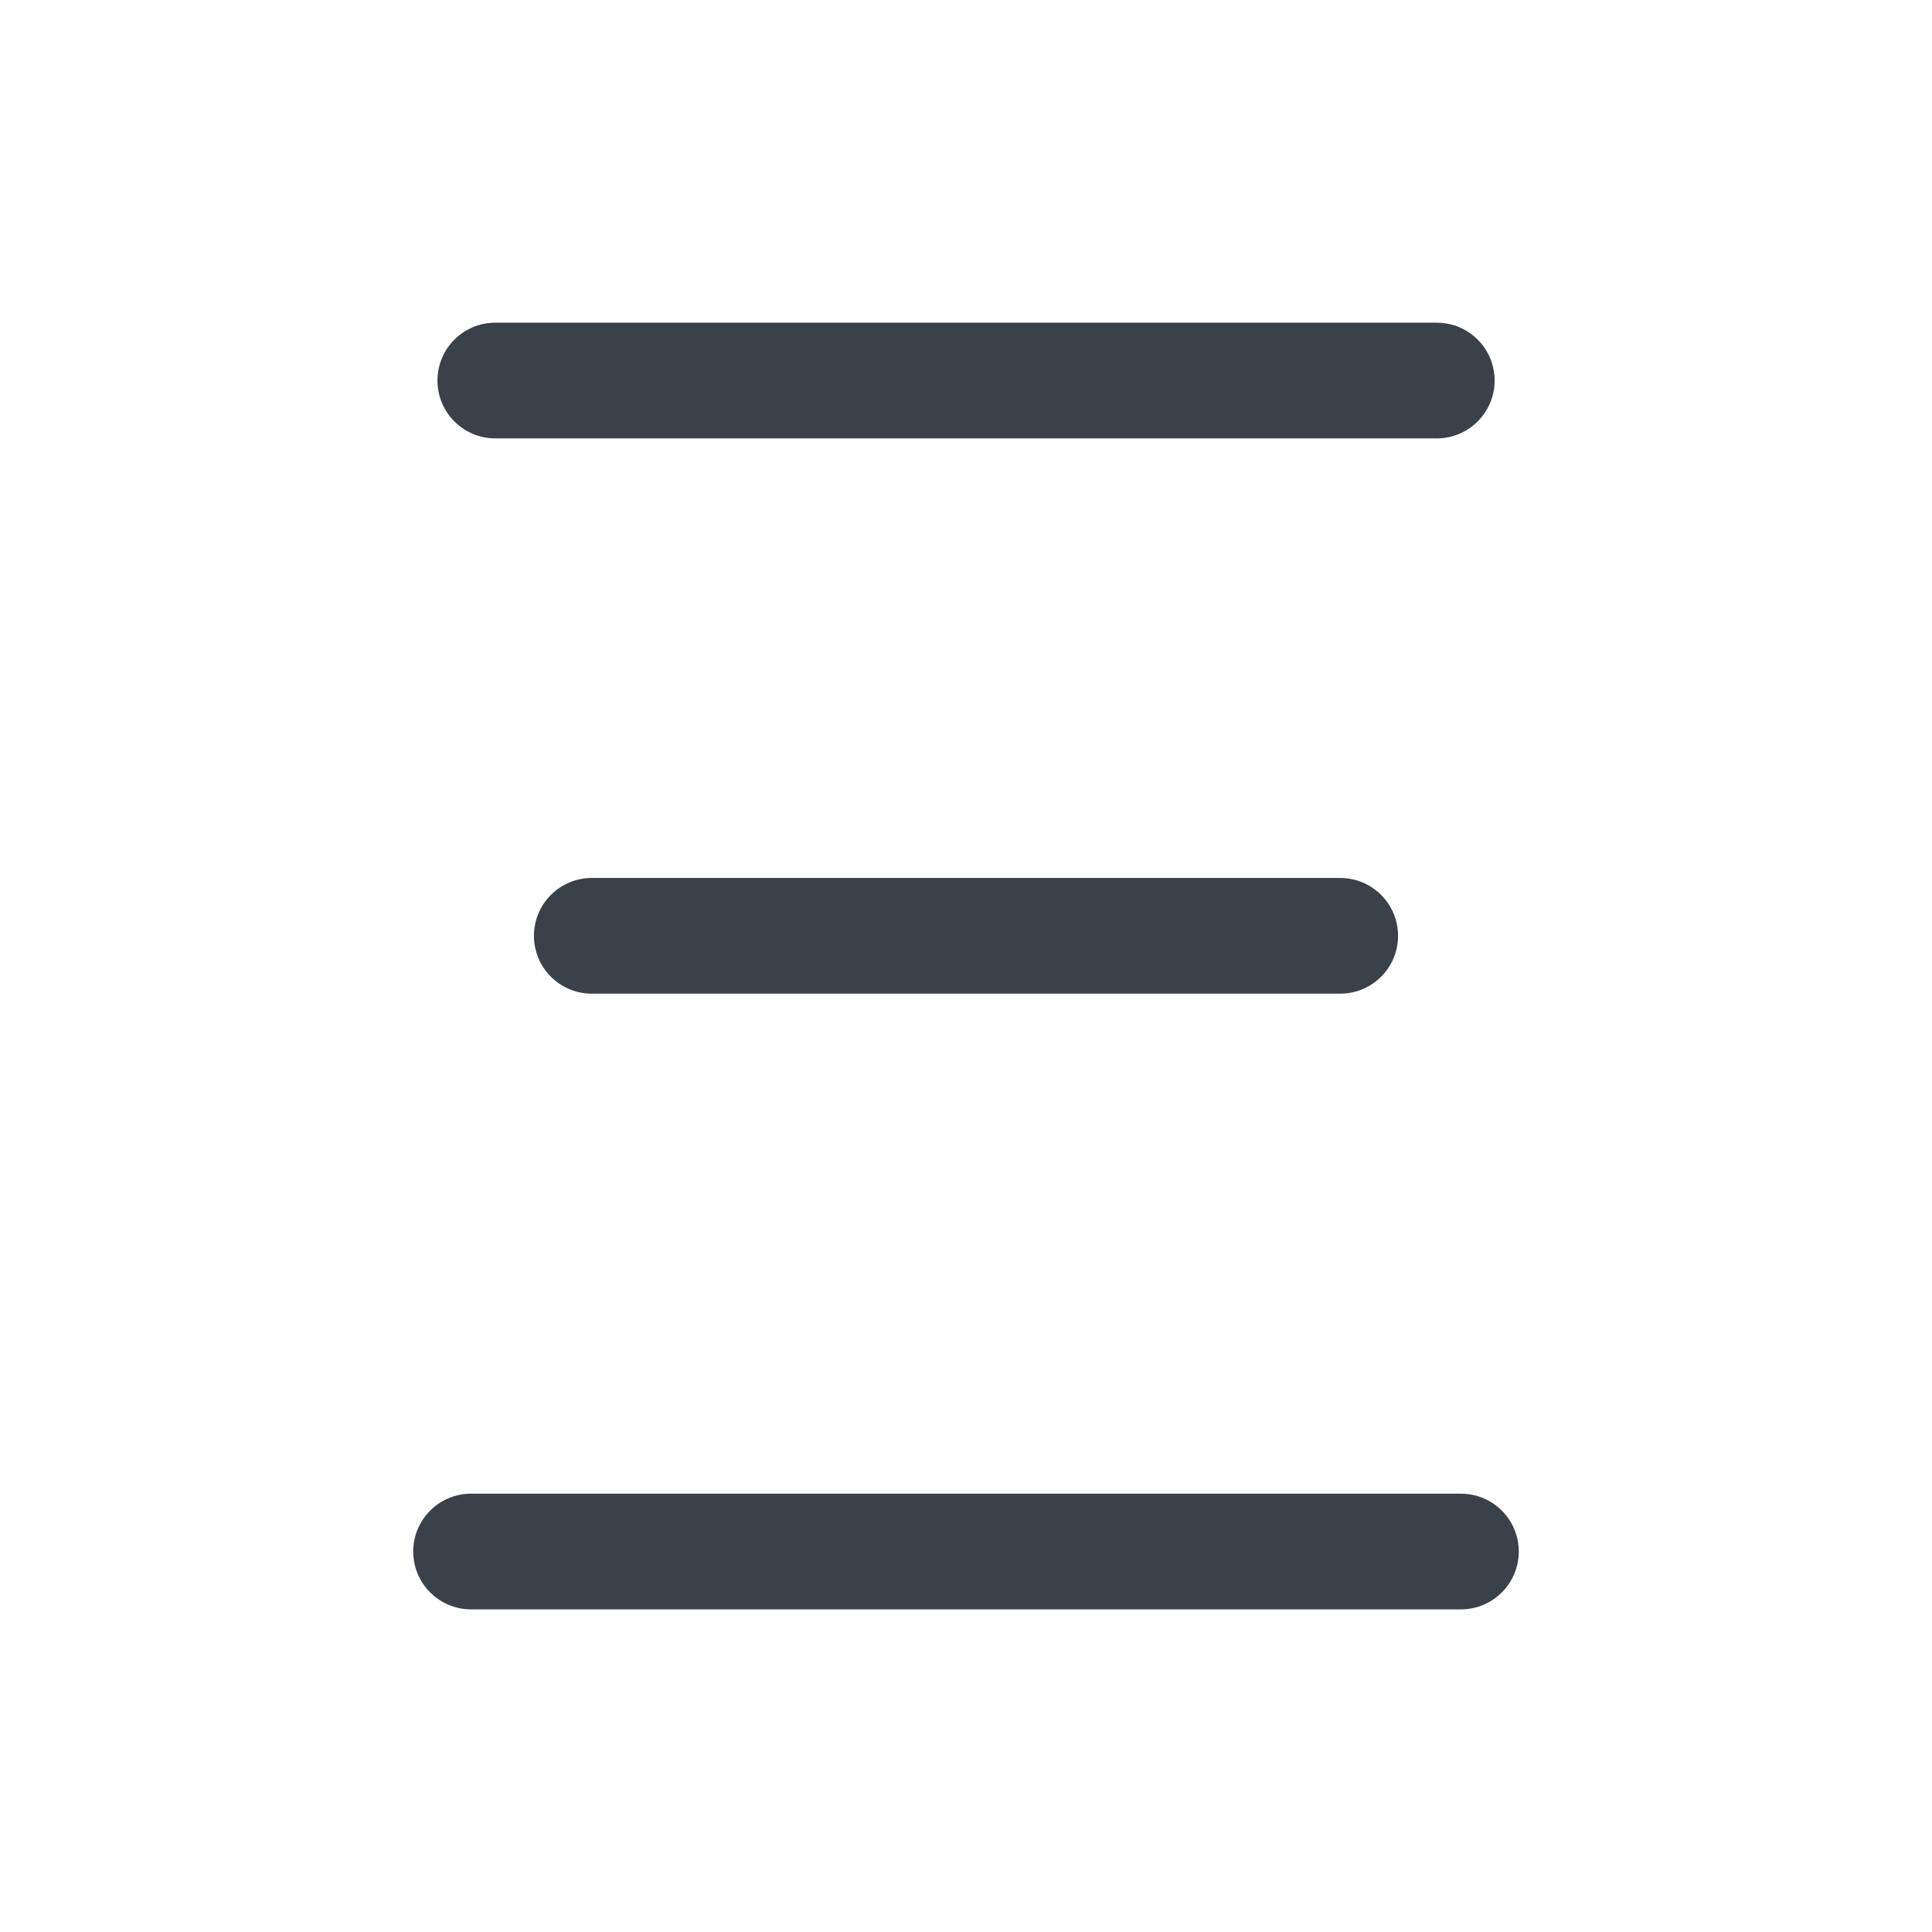
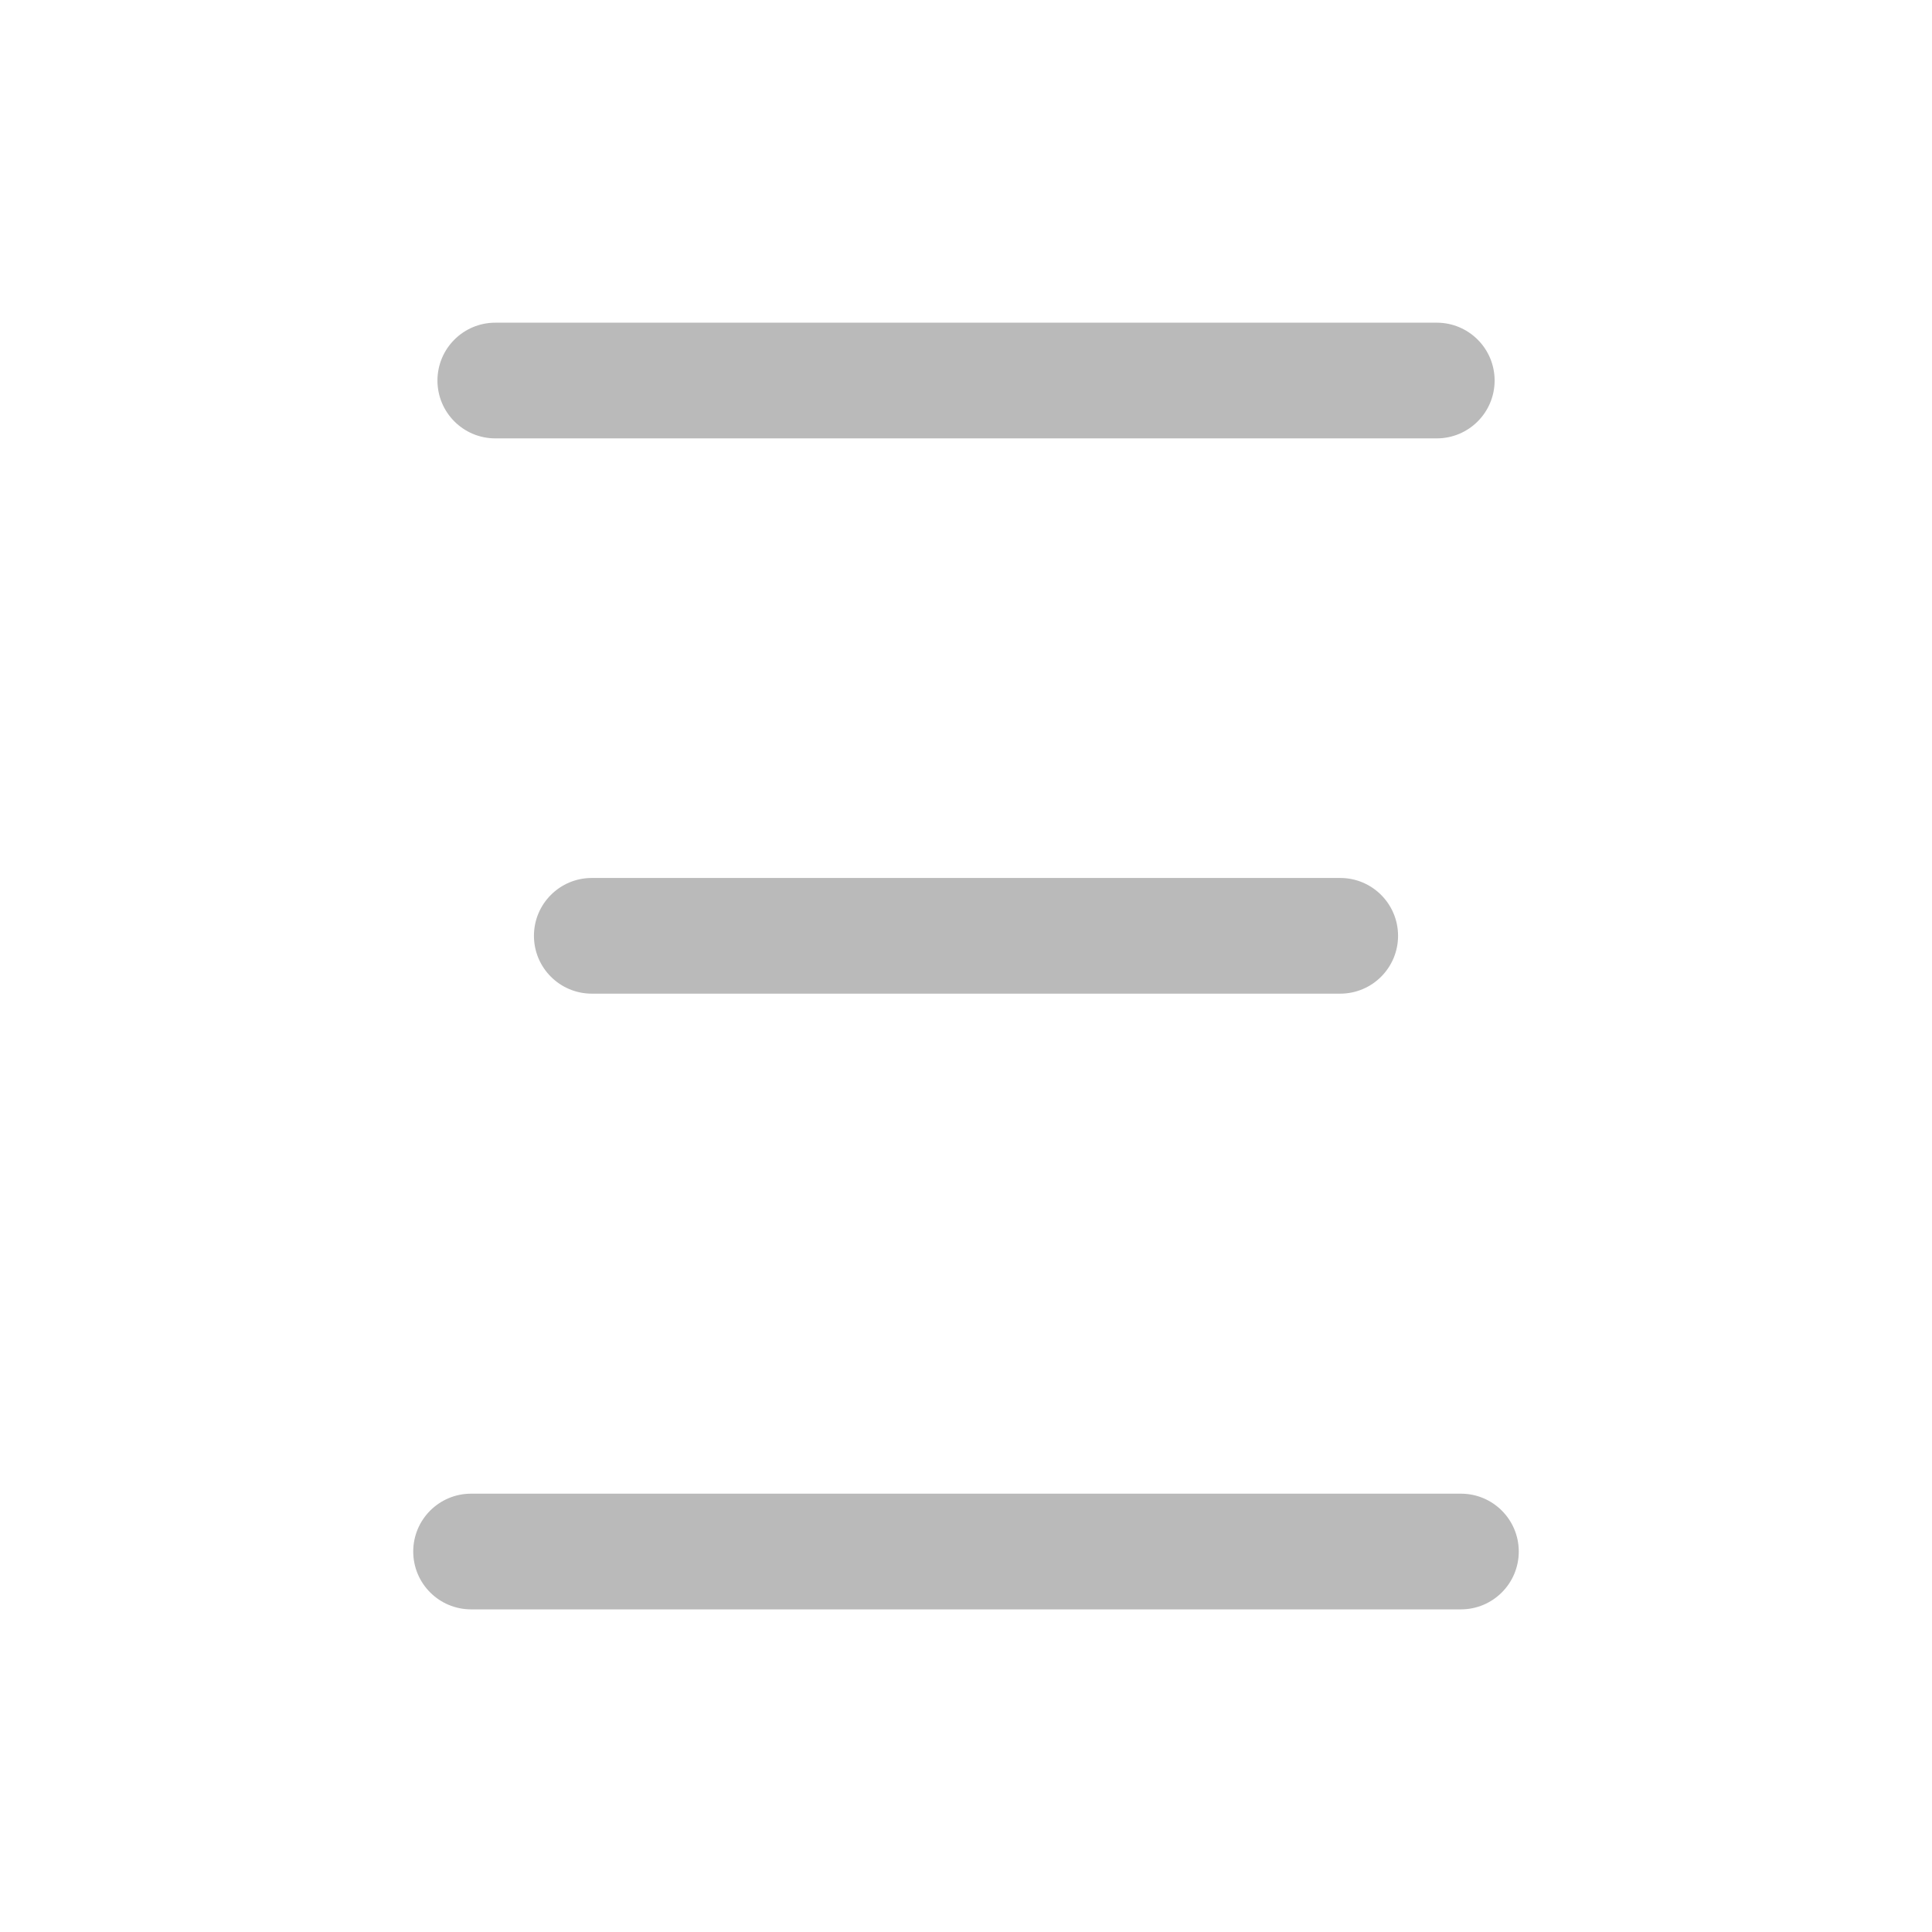
<svg xmlns="http://www.w3.org/2000/svg" viewBox="0 0 1024 1024">
  <defs>
-     <style>.cls-1{fill:#3b4149;}</style>
+     <style>.cls-1{fill:#bababa;}</style>
  </defs>
  <g id="_11" data-name="11">
    <path class="cls-1" d="M761.52,232.35h-499a30.66,30.66,0,1,1,0-61.32h499a30.66,30.66,0,1,1,0,61.32Z" />
    <path class="cls-1" d="M710.34,526.66H313.66a30.66,30.66,0,1,1,0-61.32H710.34a30.66,30.66,0,1,1,0,61.32Z" />
    <path class="cls-1" d="M774.32,853H249.68a30.66,30.66,0,0,1,0-61.32H774.32a30.66,30.66,0,0,1,0,61.32Z" />
  </g>
</svg>
